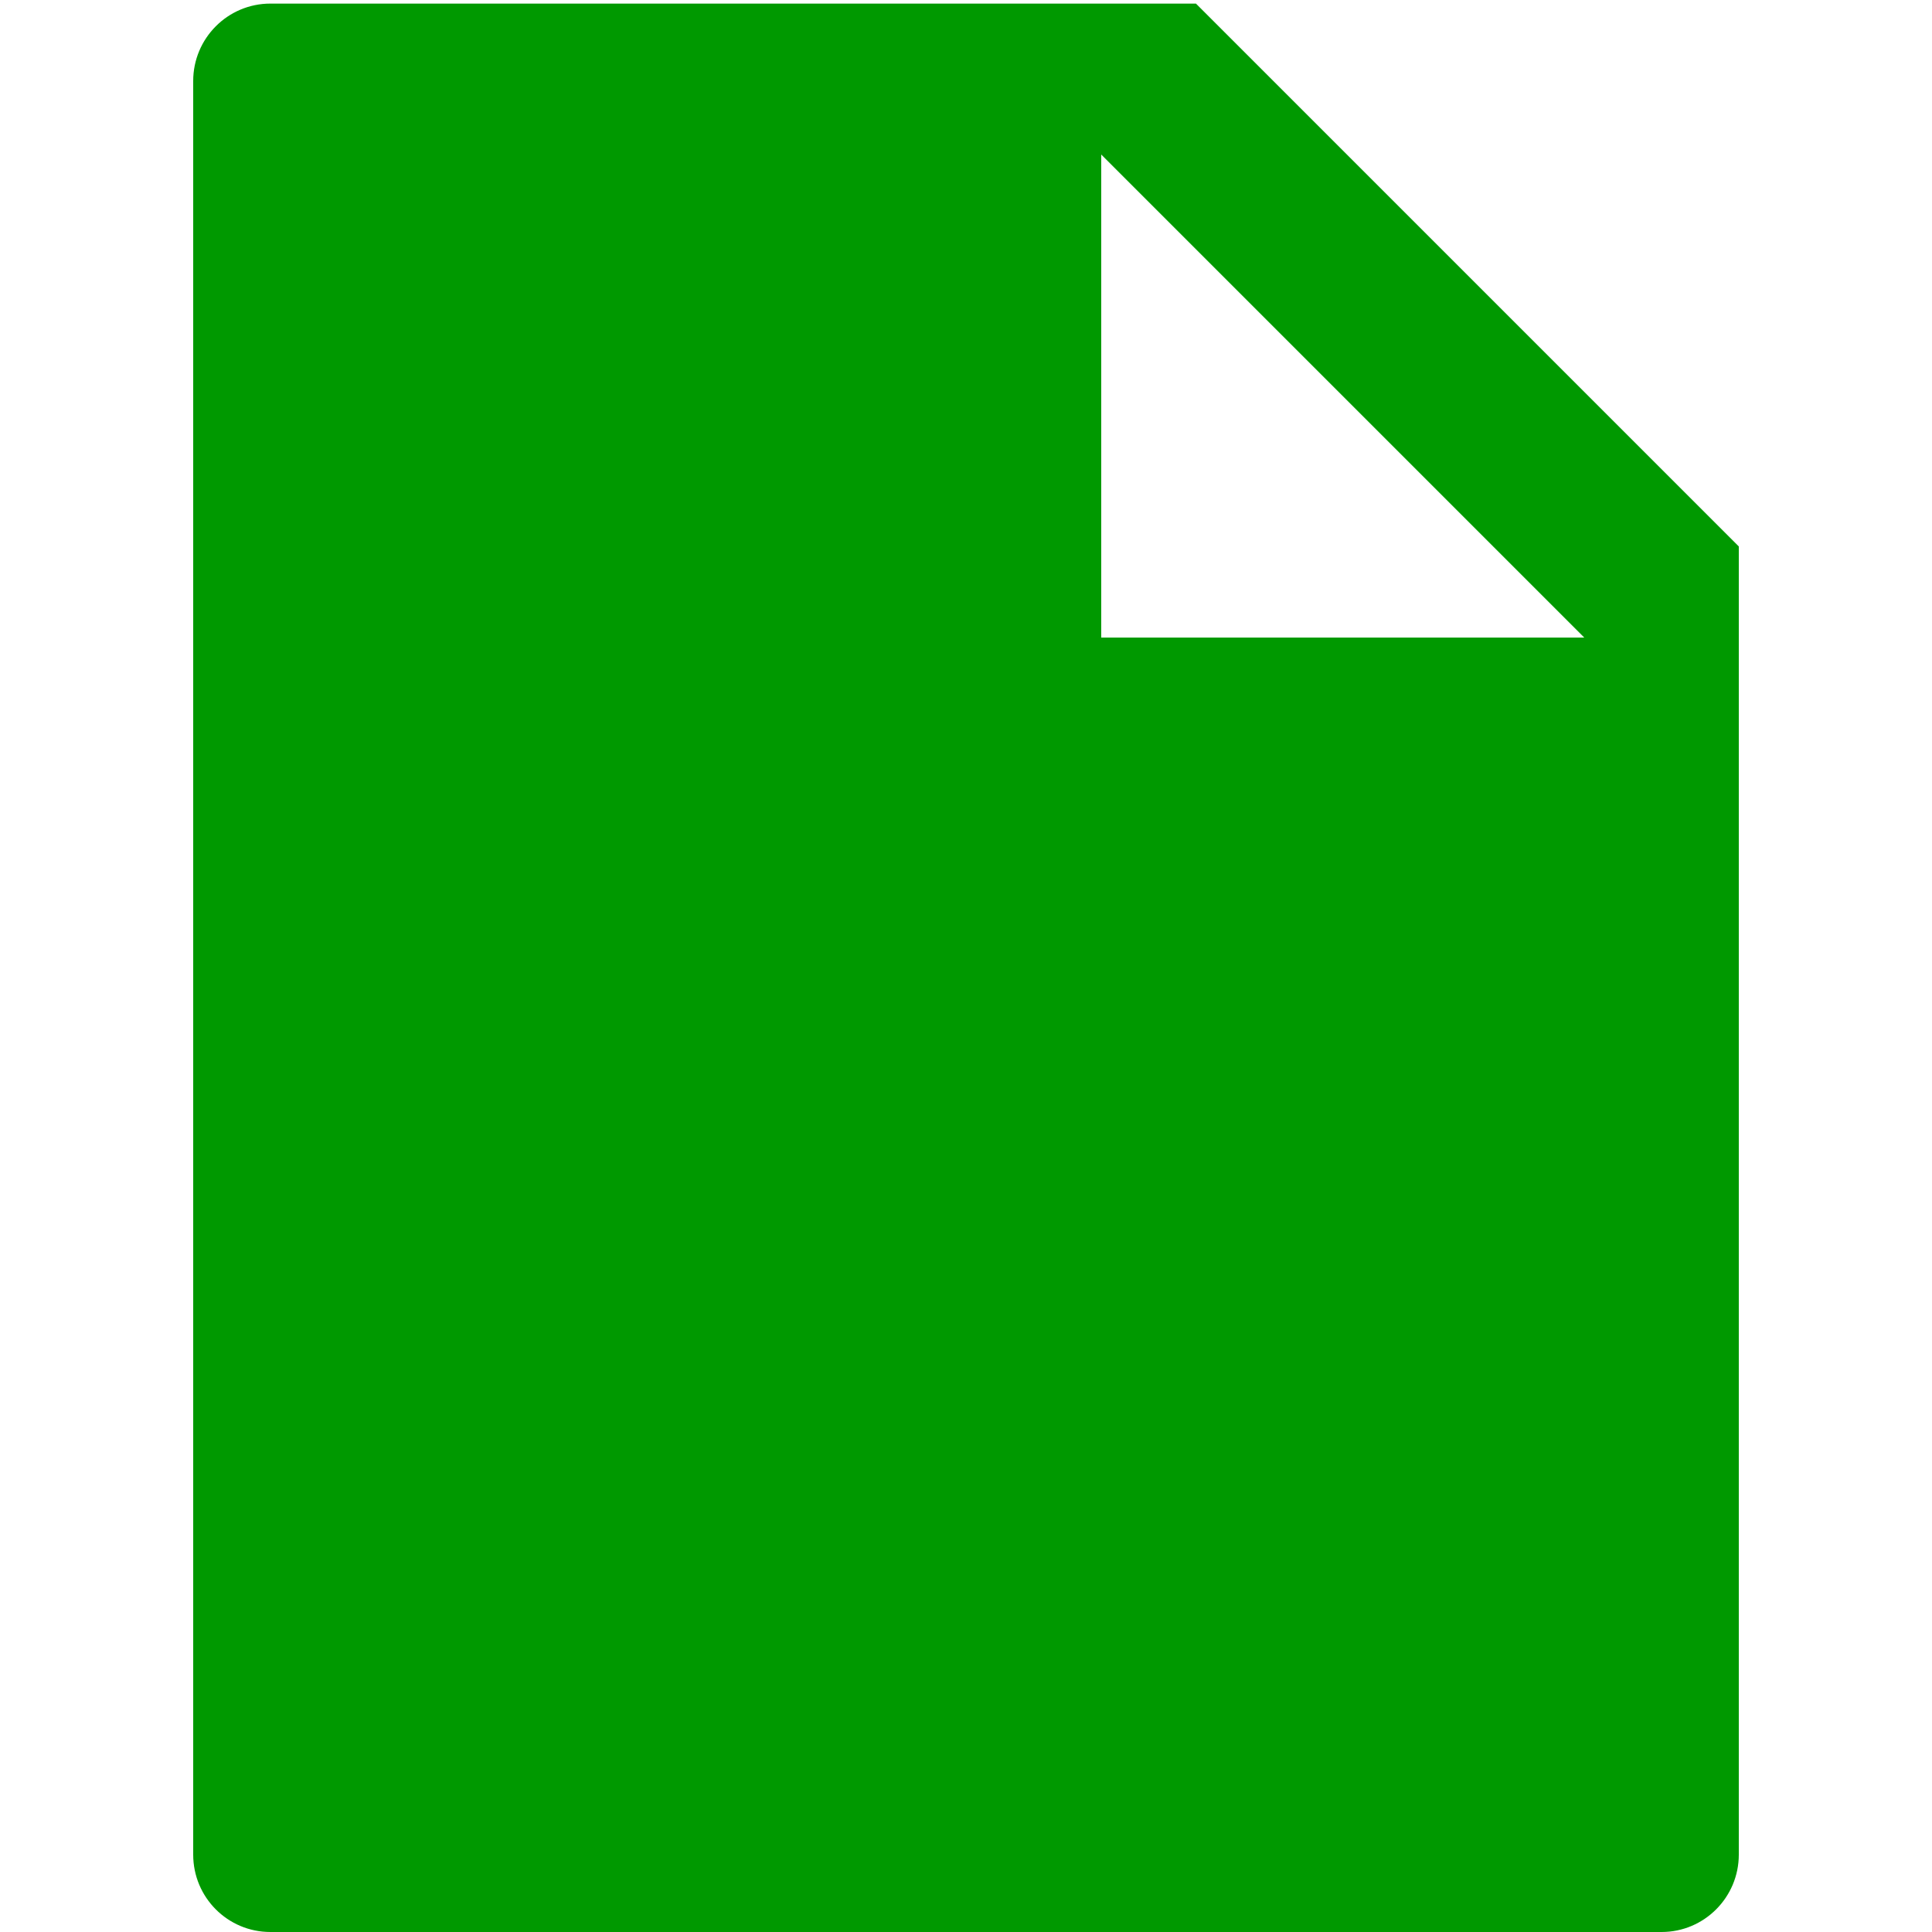
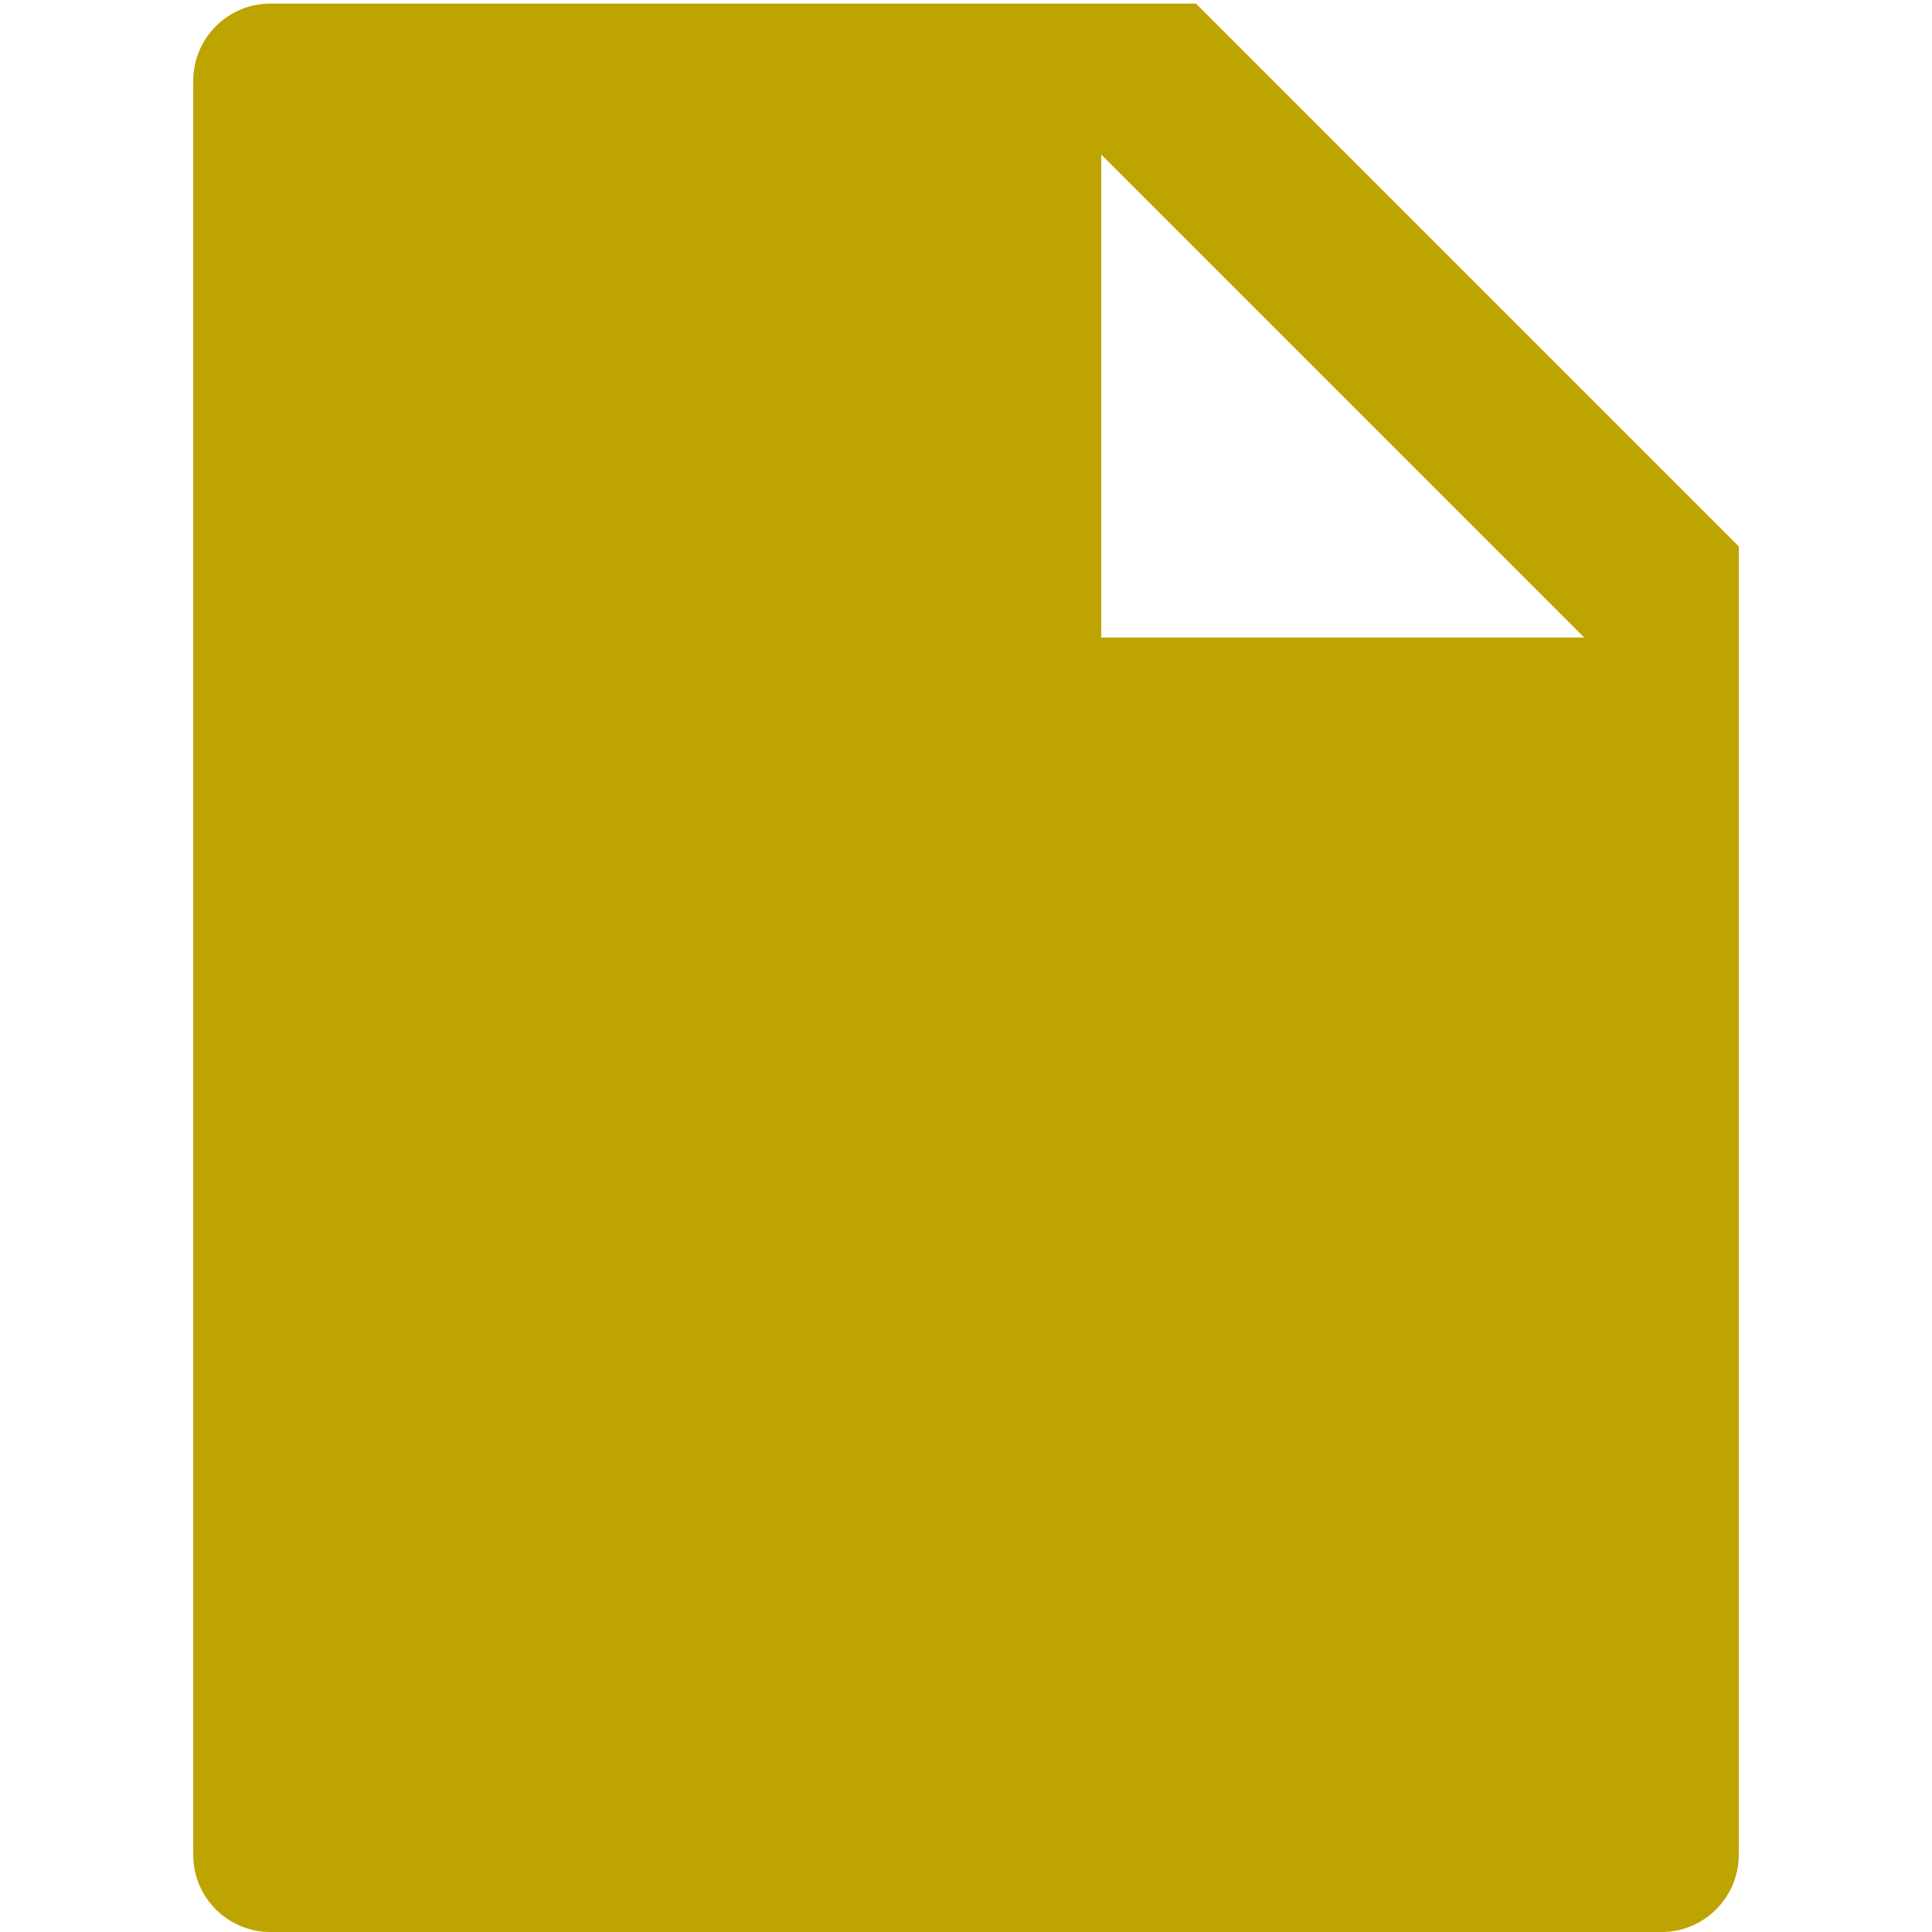
<svg xmlns="http://www.w3.org/2000/svg" width="100px" height="100px" viewBox="0 0 100 100" version="1.1">
  <description>Created with Sketch (http://www.bohemiancoding.com/sketch)</description>
  <defs />
-   <g id="Page 1" fill="hsl(120,100%,30%)" fill-rule="evenodd">
+   <g id="Page 1" fill="hsl(52,100%,37%)" fill-rule="evenodd">
    <path d="M57,8 L57,33 L82,33 Z M13.995,0.186 L61.902,0.186 L90,28.284 L90,95.995 C90,98.204 88.212,100 86.005,100 L13.995,100 C11.783,100 10,98.207 10,95.995 L10,4.191 C10,1.982 11.788,0.186 13.995,0.186 Z M13.995,0.186" id="Rectangle 1" />
  </g>
</svg>
